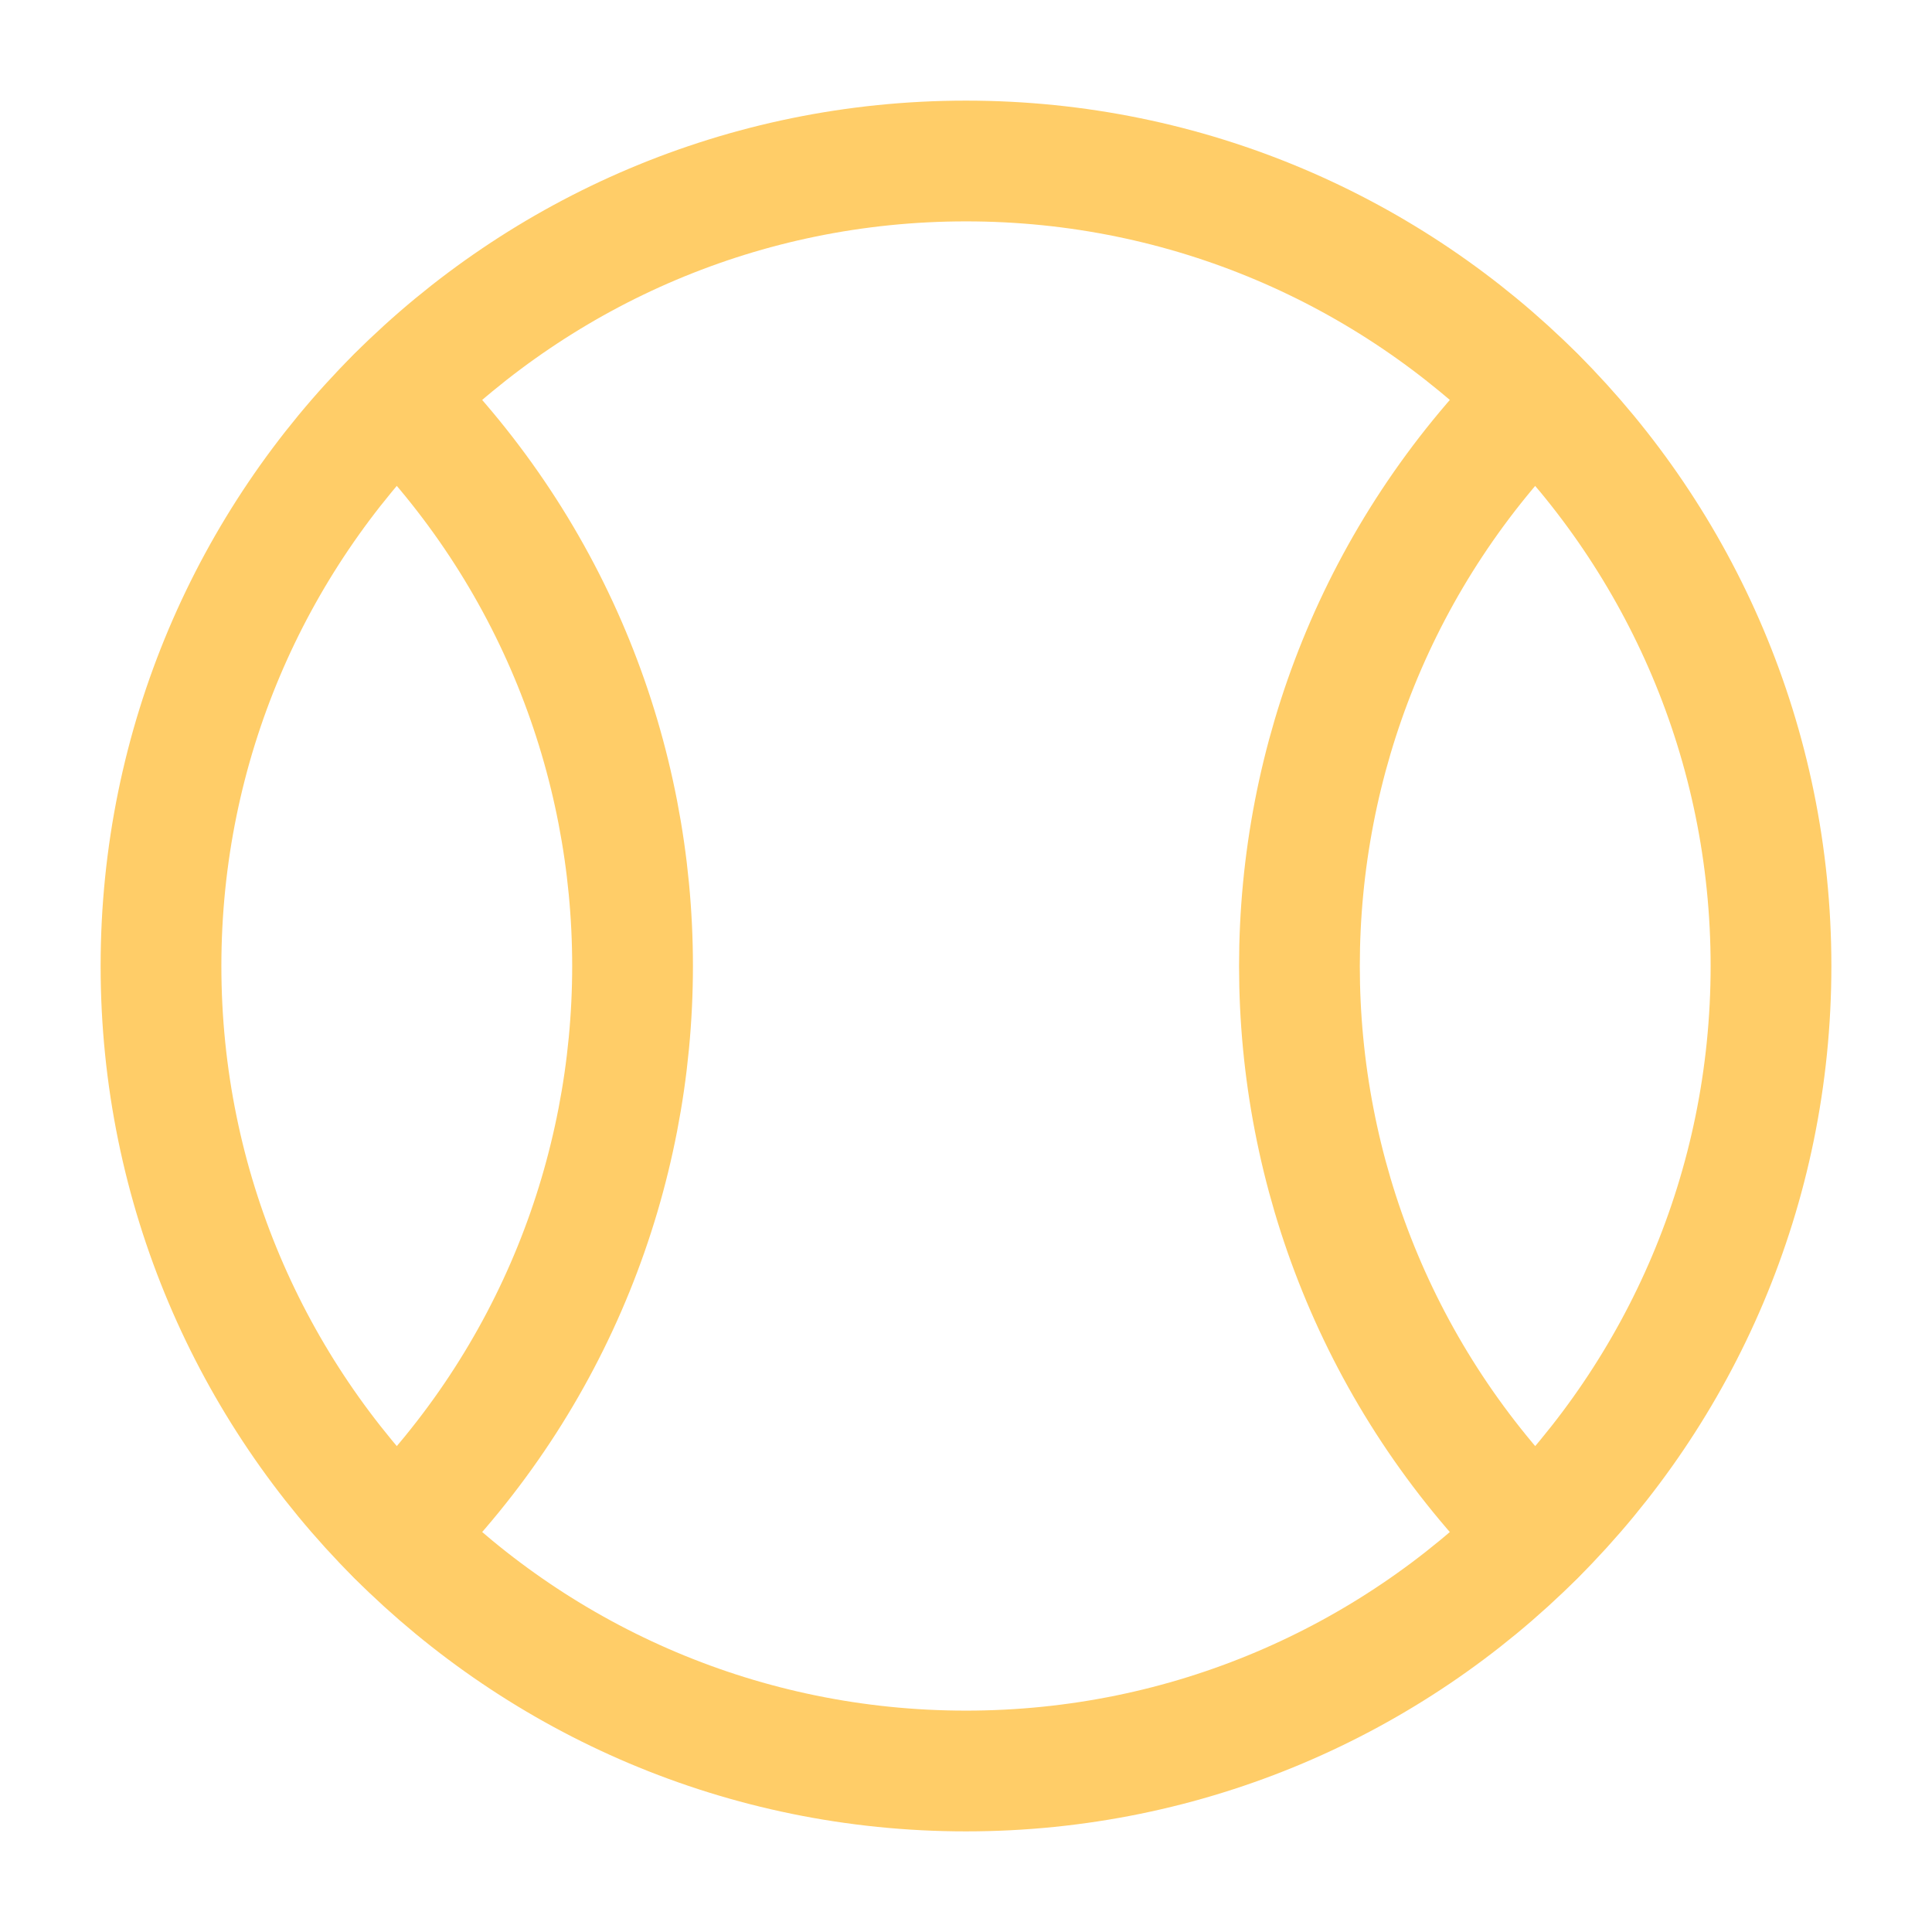
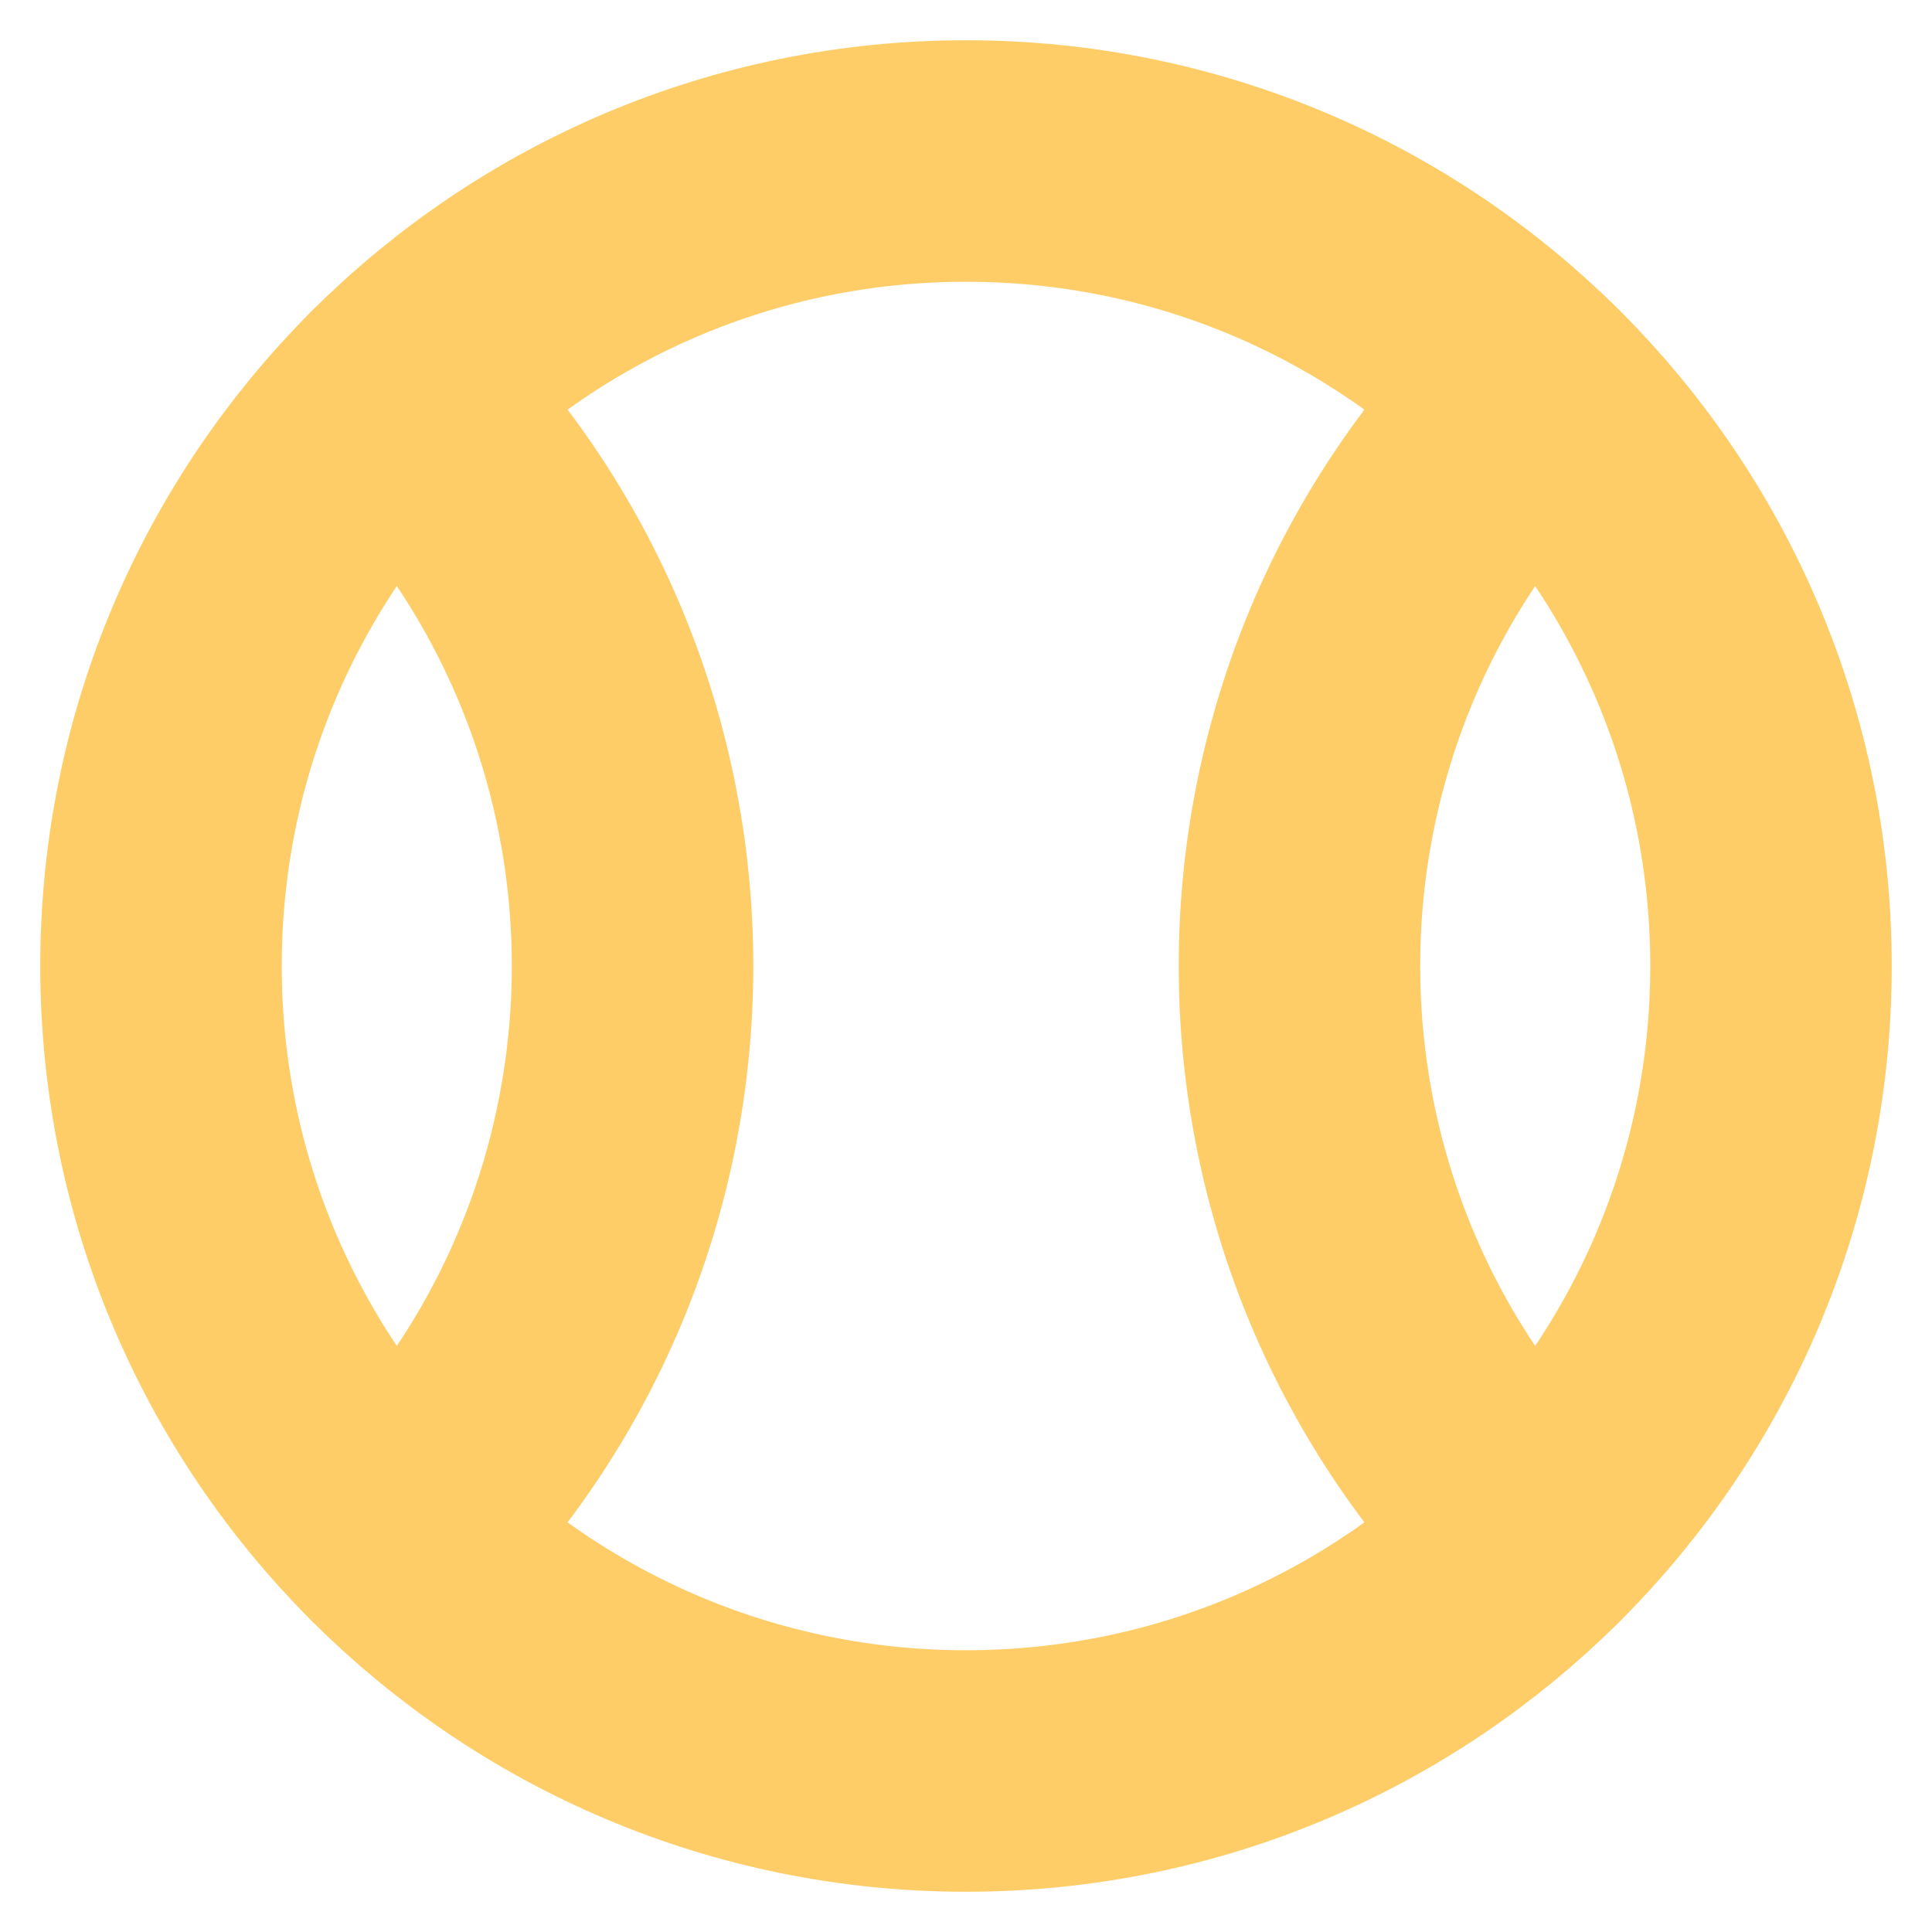
- <svg xmlns="http://www.w3.org/2000/svg" width="800px" height="800px" viewBox="0 0 24 24" fill="#000000">
-   <g id="SVGRepo_bgCarrier" stroke-width="0" />
-   <g id="SVGRepo_tracerCarrier" stroke-linecap="round" stroke-linejoin="round" />
+ <svg xmlns="http://www.w3.org/2000/svg" id="Layer_1" version="1.1" viewBox="0 0 800 800">
+   <defs>
+     <style>
+       .st0 {
+         fill: none;
+         stroke: #ffcd68;
+         stroke-linecap: round;
+         stroke-linejoin: round;
+         stroke-width: 100px;
+       }
+     </style>
+   </defs>
  <g id="SVGRepo_iconCarrier">
-     <defs>
-       <style>.cls-1,.cls-2{fill:none;stroke:#ffcd68;stroke-linecap:round;stroke-linejoin:round;stroke-width:1.5px;}.cls-2{fill-rule:evenodd;}</style>
-     </defs>
    <g id="ic-sport-football">
-       <circle class="cls-1" cx="12" cy="12" r="10" />
-       <path class="cls-2" d="M4.93,4.93a10,10,0,0,1,0,14.14" />
-       <path class="cls-2" d="M19.07,19.07a10,10,0,0,1,0-14.14" />
+       <circle class="st0" cx="400" cy="400" r="333.33" />
+       <path class="st0" d="M164.33,164.33c130.13,130.17,130.13,341.17,0,471.33" />
+       <path class="st0" d="M635.67,635.67c-130.13-130.17-130.13-341.17,0-471.33" />
    </g>
  </g>
</svg>
